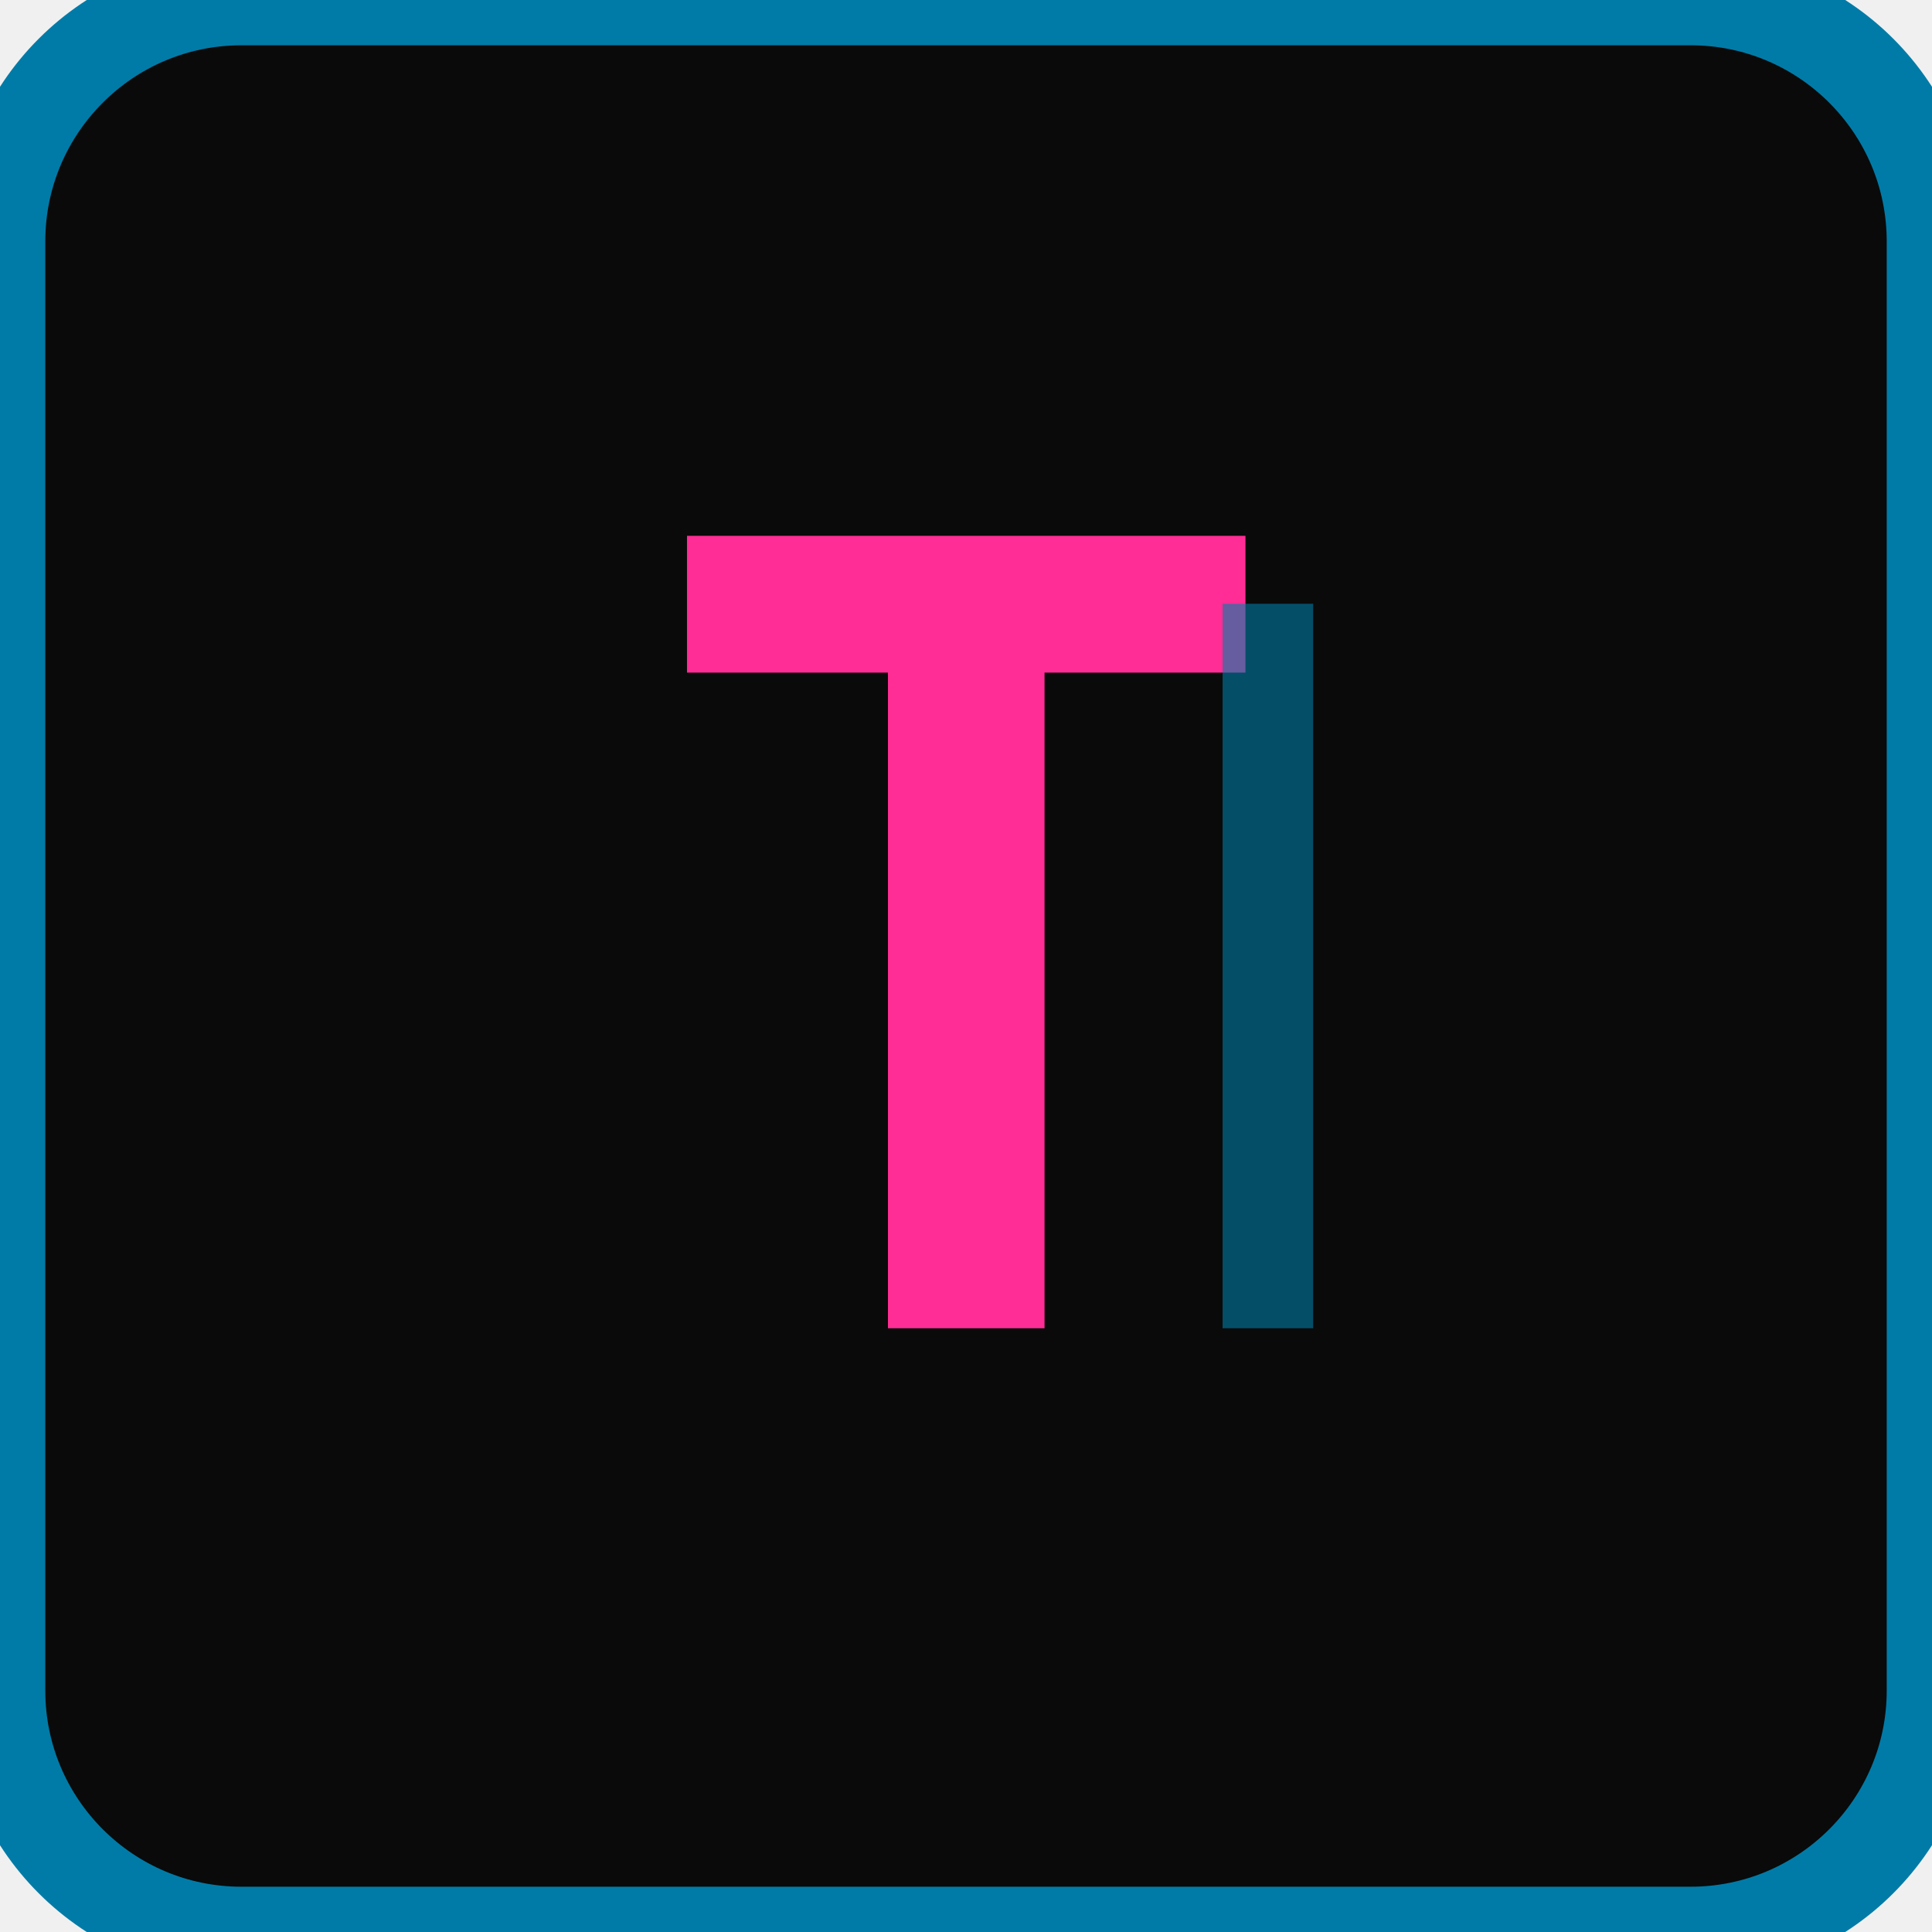
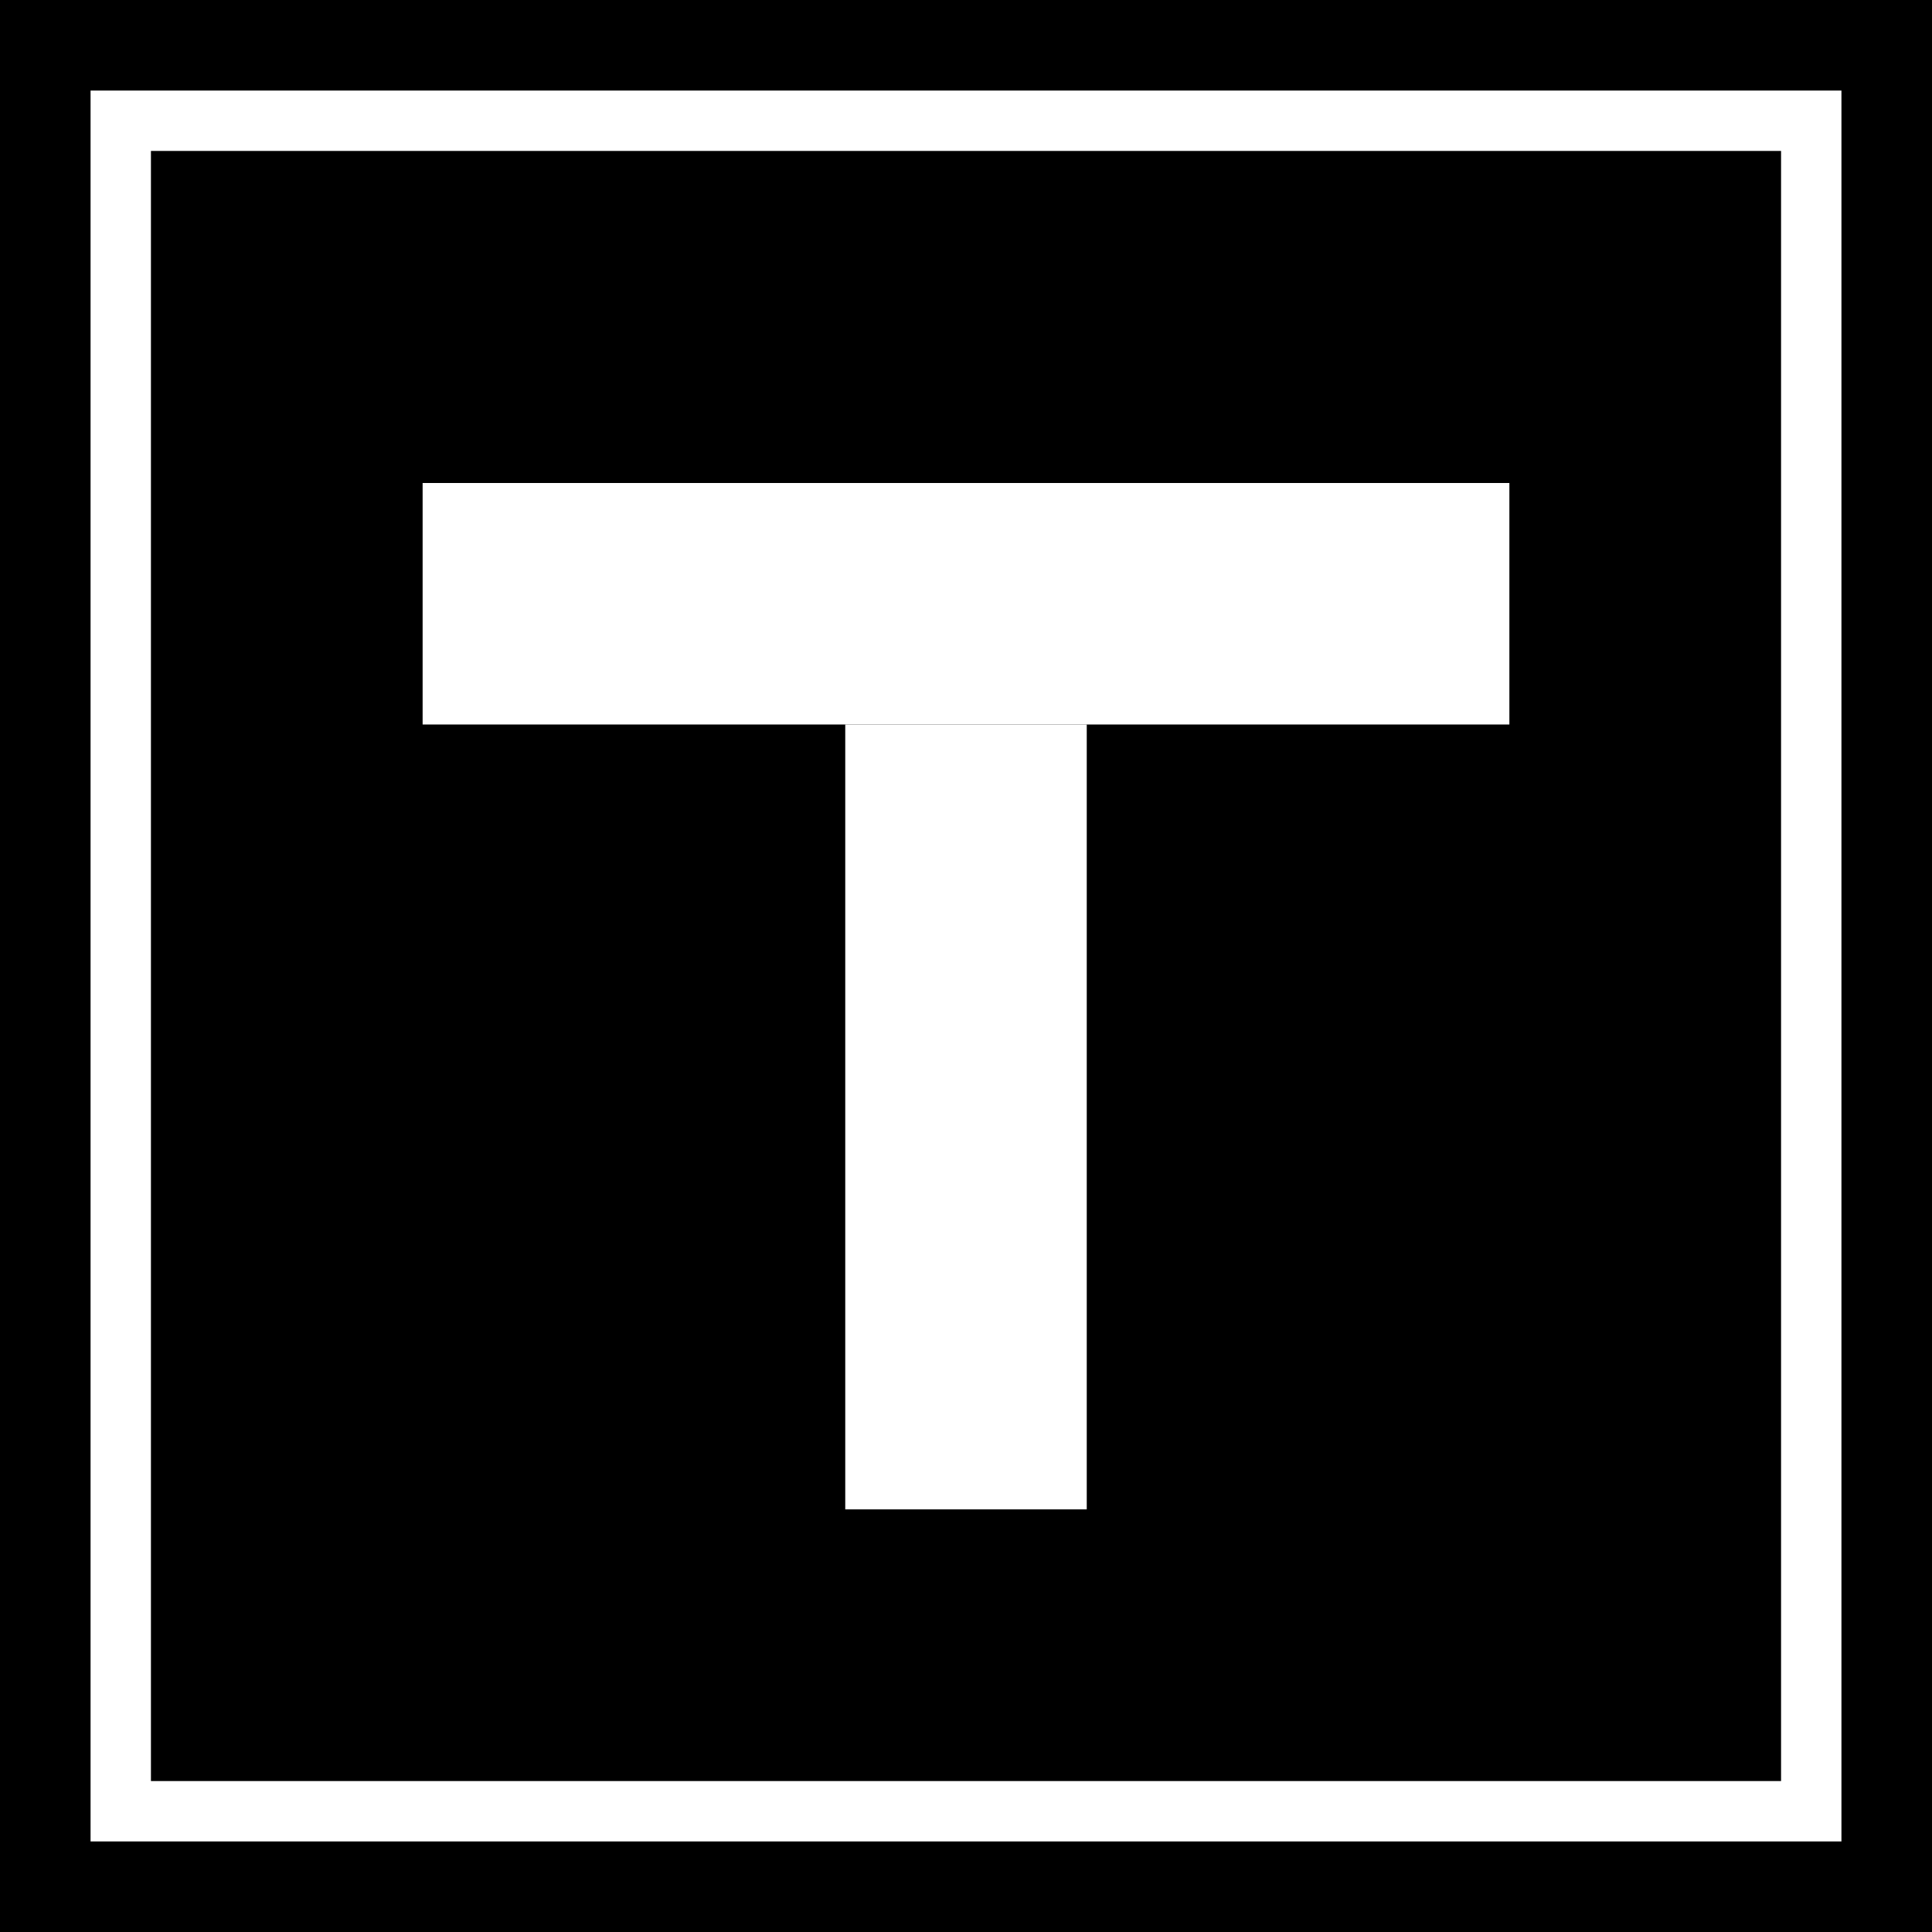
<svg xmlns="http://www.w3.org/2000/svg" viewBox="0 0 32 32" width="32" height="32">
-   <rect width="32" height="32" rx="4" fill="#0A0A0A" stroke="#007BA7" stroke-width="1.5" />
-   <text x="16" y="22" text-anchor="middle" font-family="monospace" font-size="18" font-weight="700" fill="#FF2D95">T</text>
-   <line x1="21" y1="22" x2="21" y2="10" stroke="#007BA7" stroke-width="1.5" opacity="0.6" />
+   <rect width="32" height="32" fill="#000000" />
+   <rect x="2" y="2" width="28" height="28" fill="none" stroke="#FFFFFF" stroke-width="1" />
+   <rect x="7" y="8" width="18" height="4" fill="#FFFFFF" />
+   <rect x="14" y="12" width="4" height="13" fill="#FFFFFF" />
</svg>
